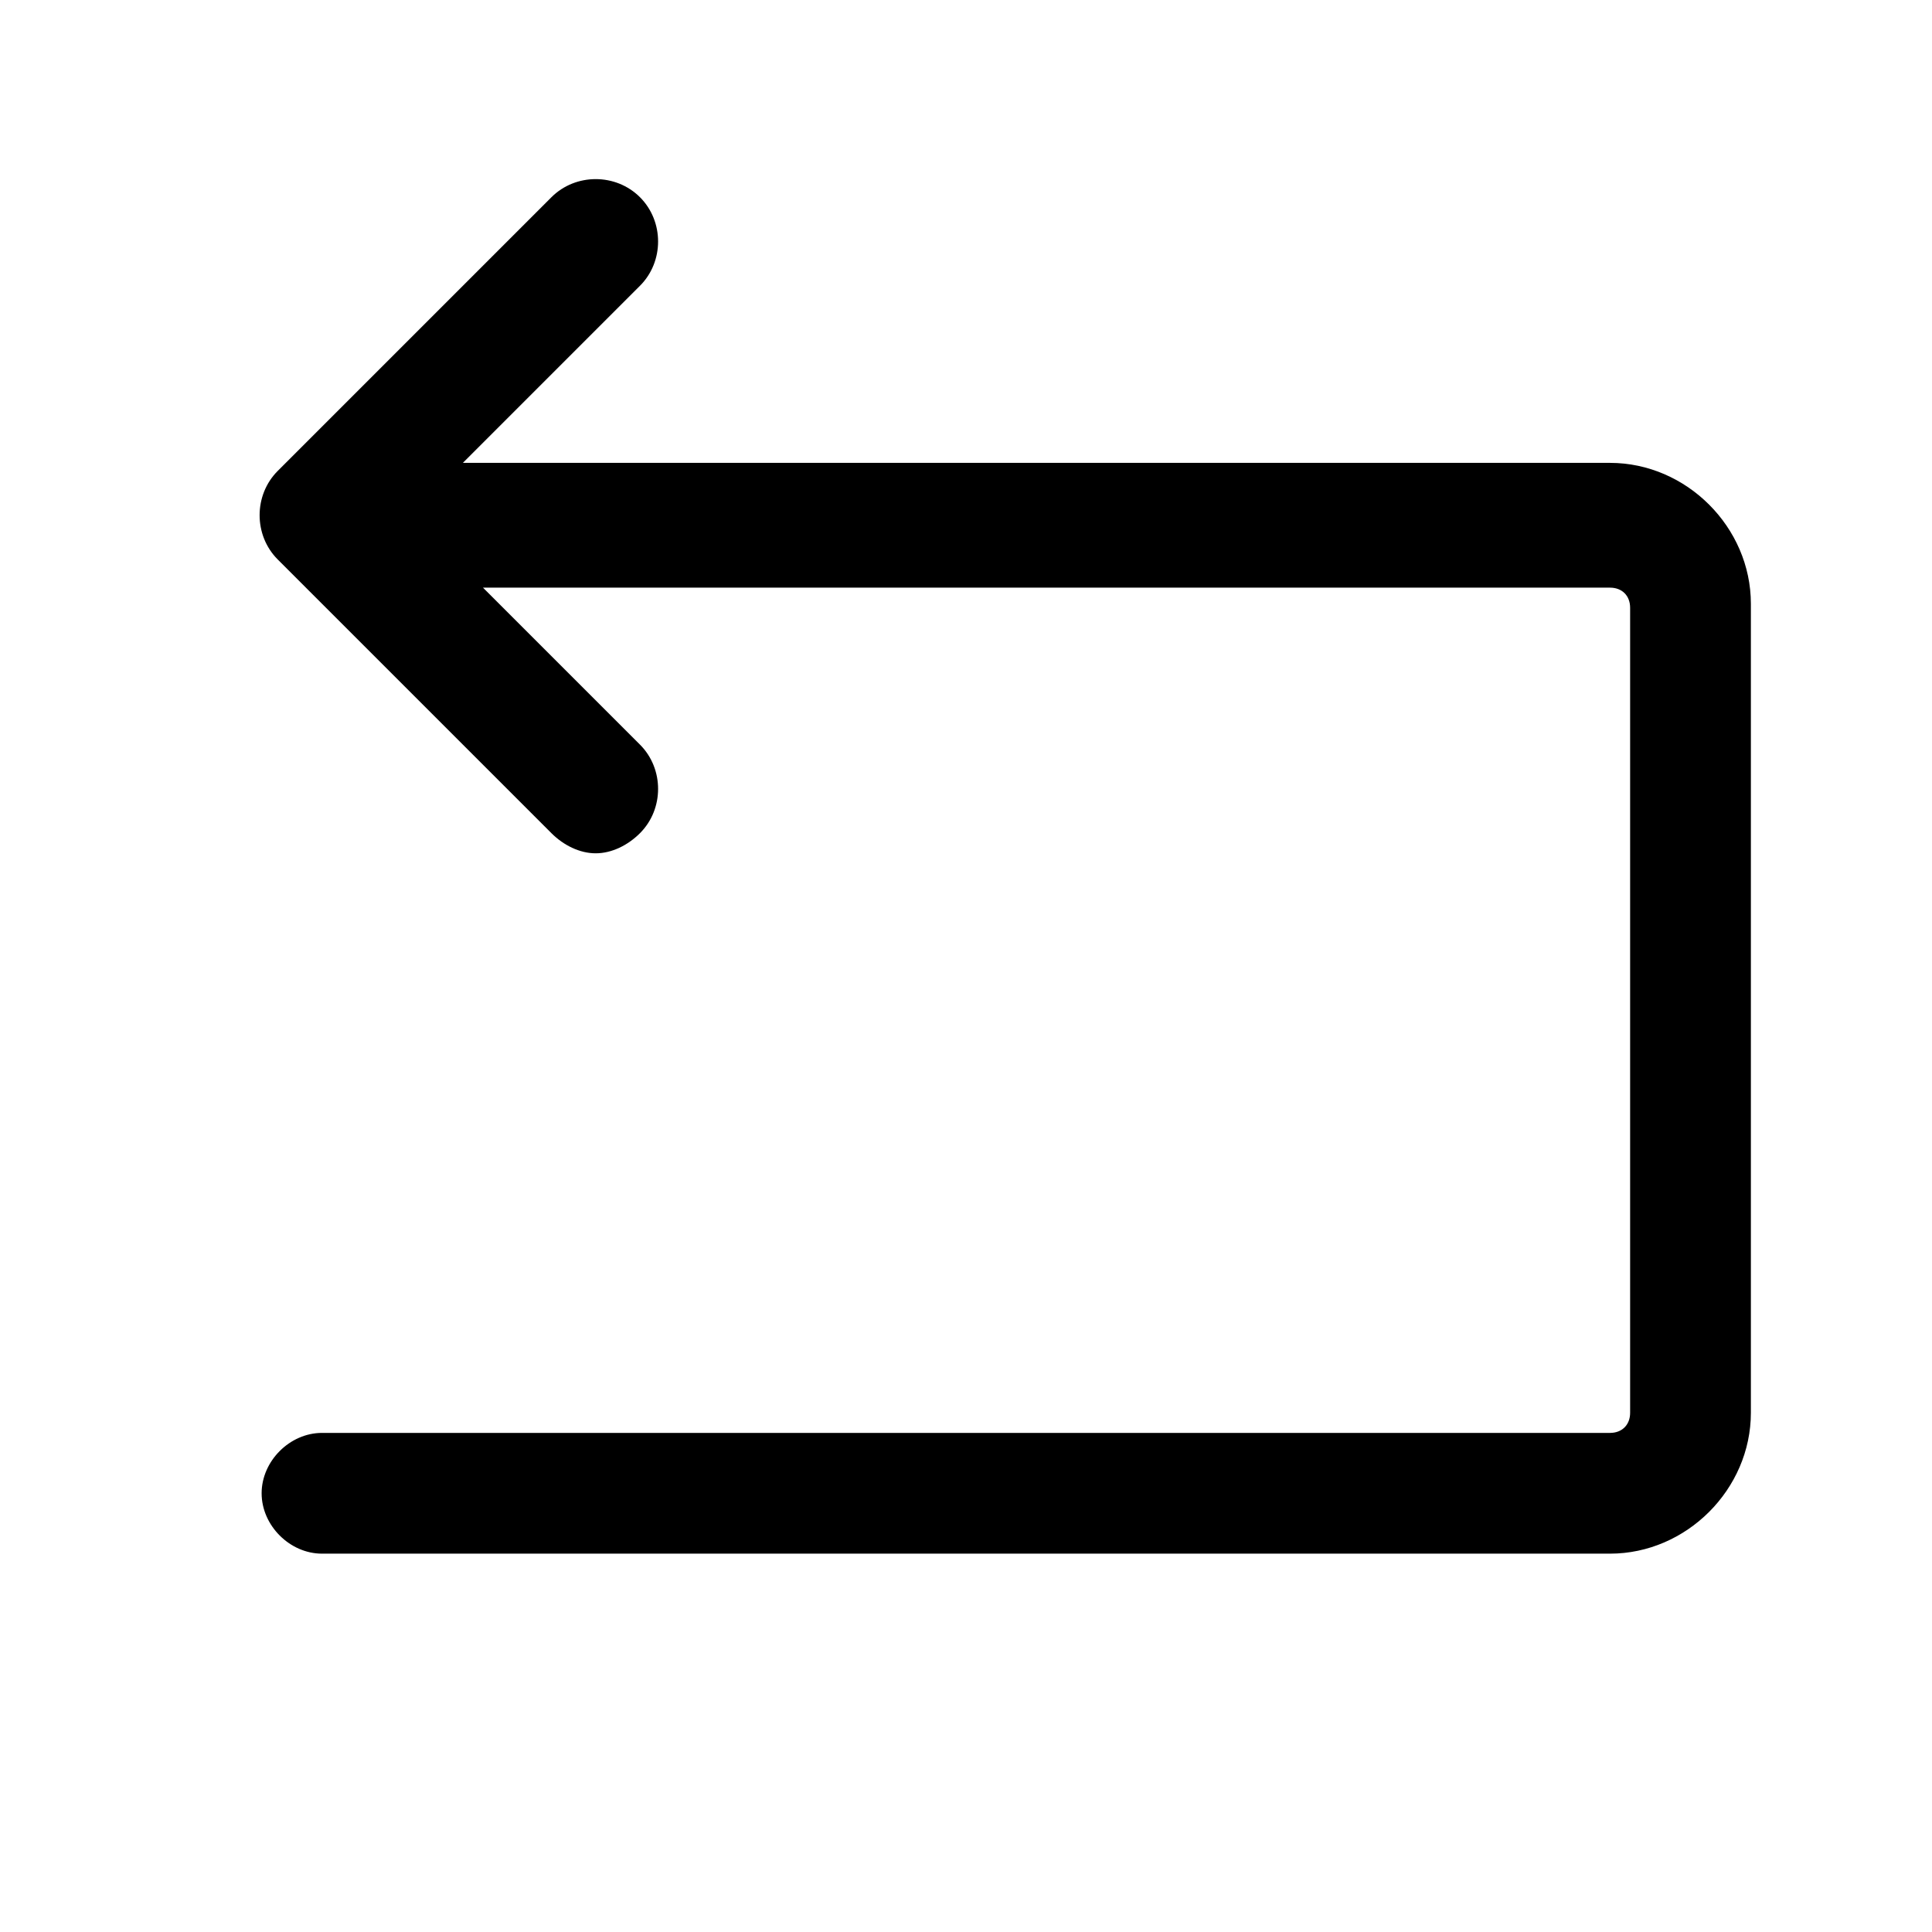
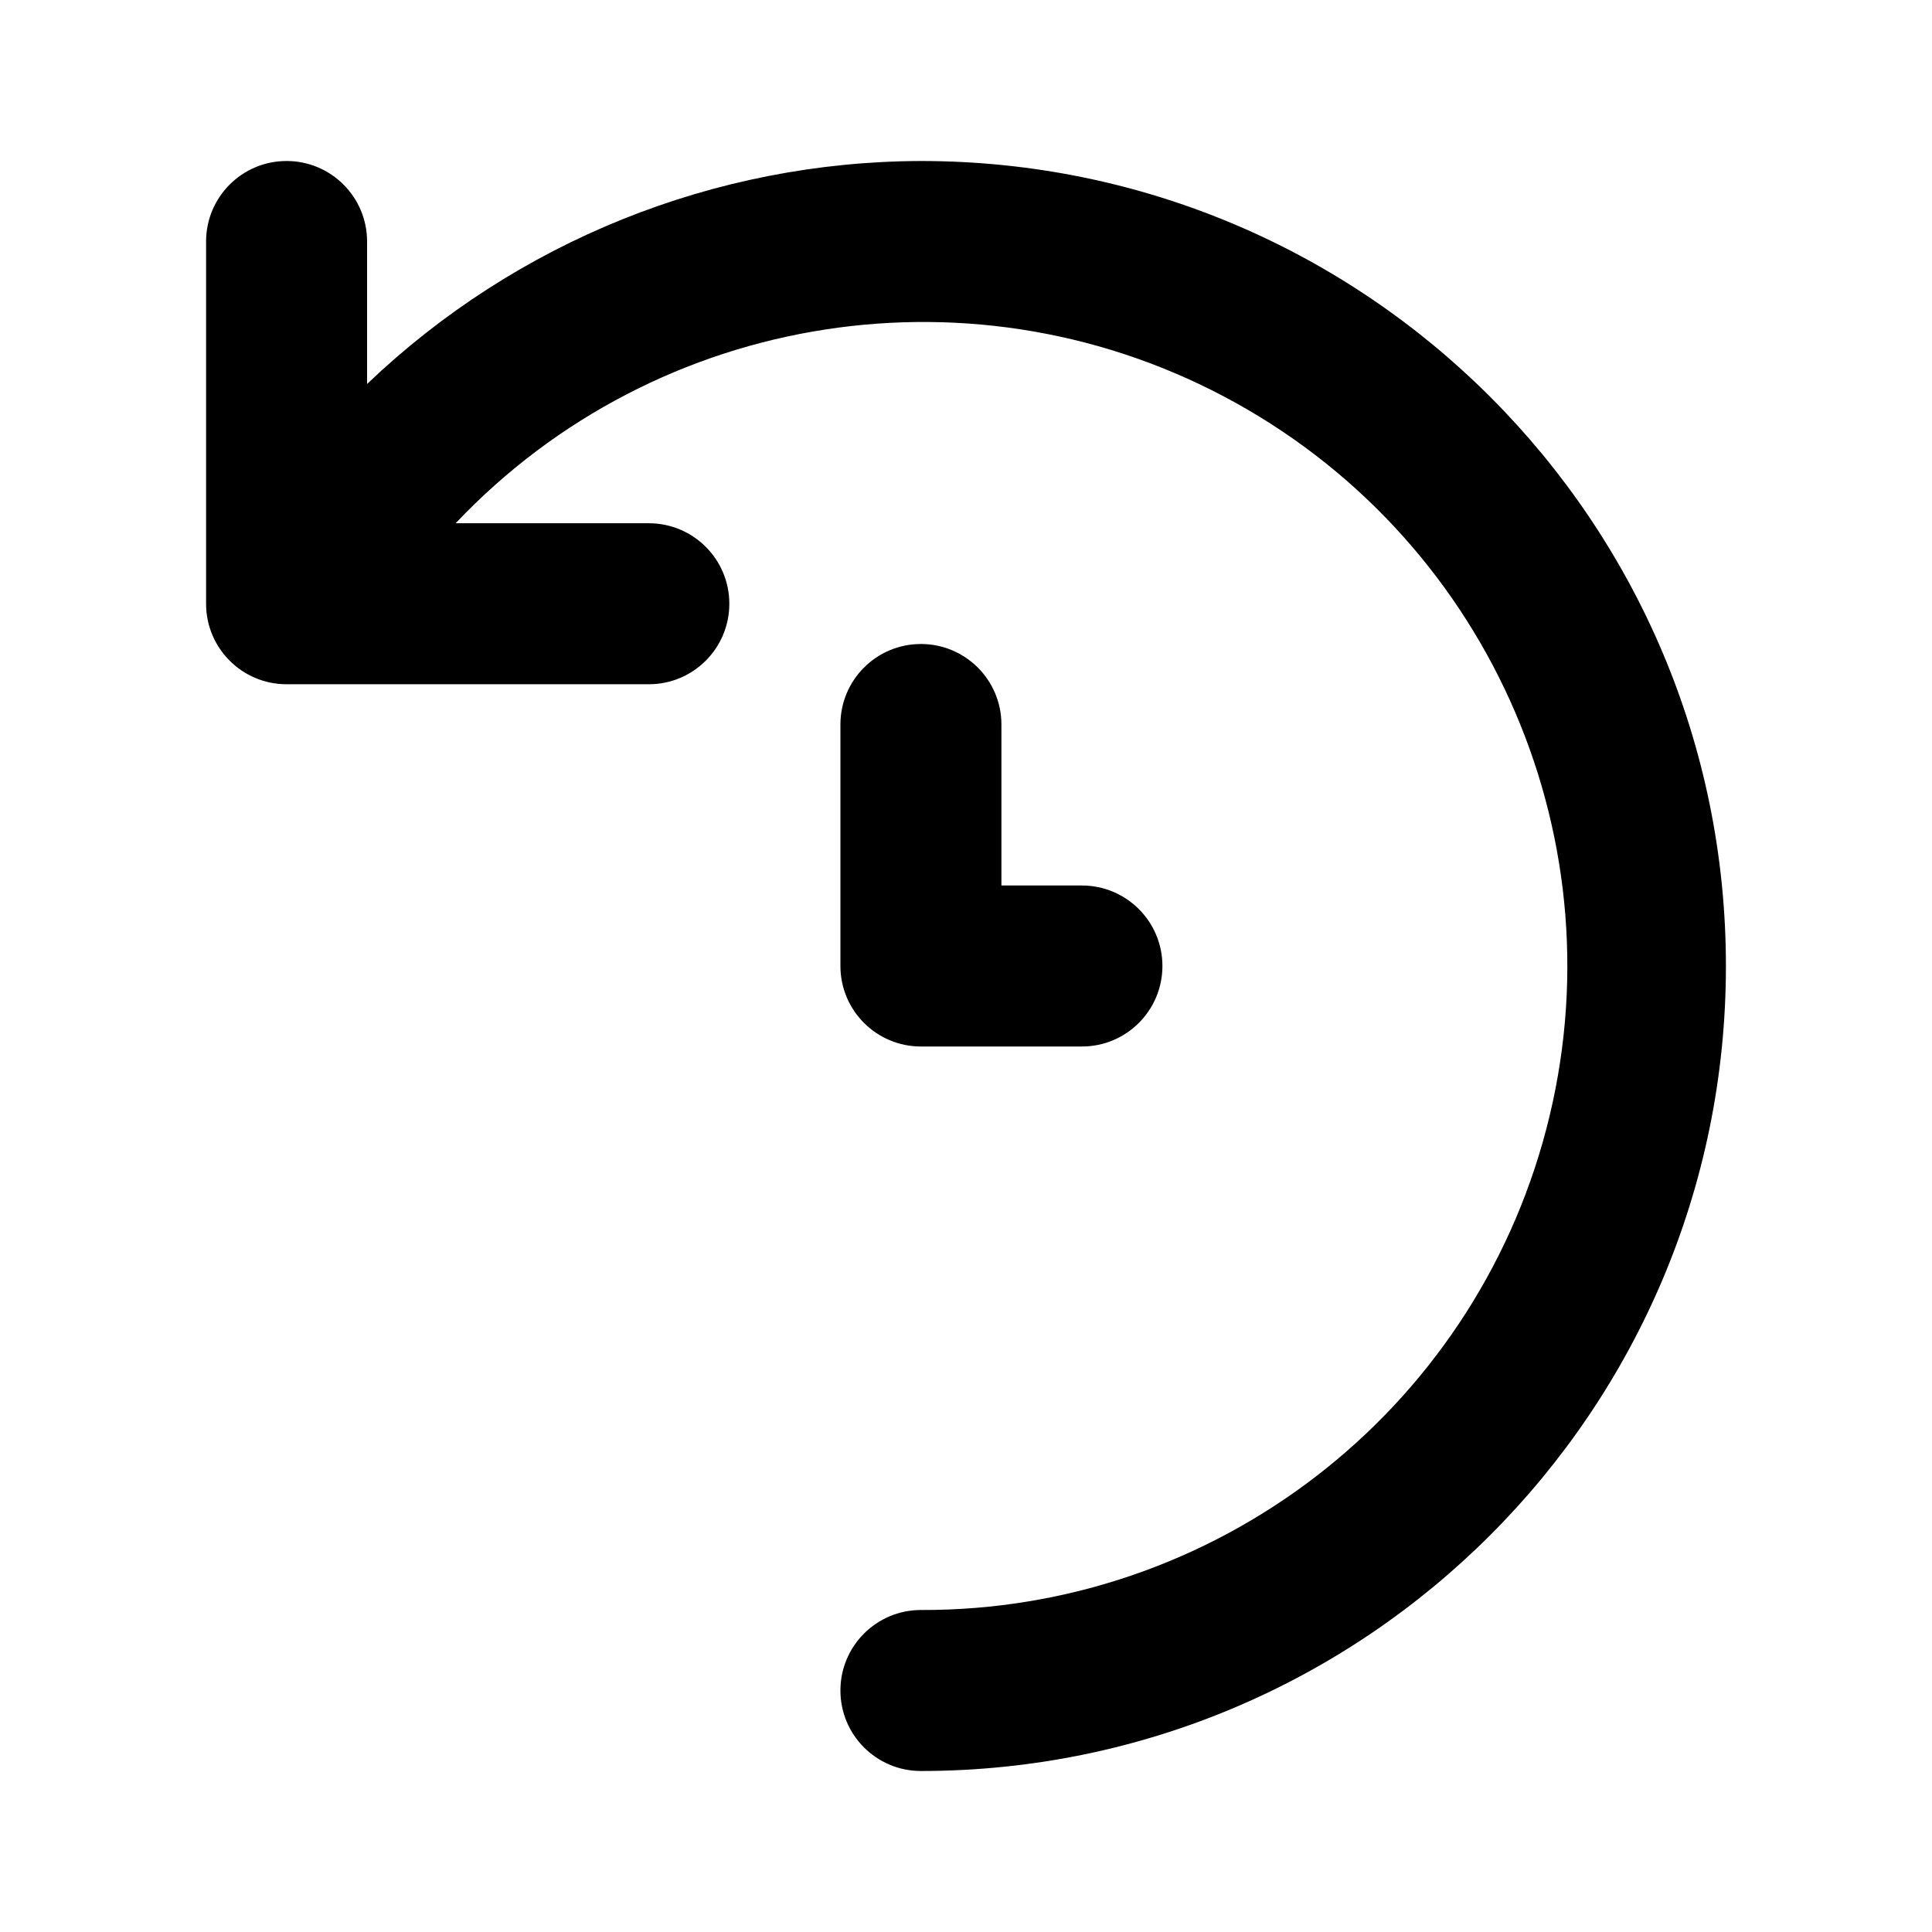
- <svg xmlns="http://www.w3.org/2000/svg" t="1647863250571" class="icon" viewBox="0 0 1024 1024" version="1.1" p-id="3078" width="200" height="200">
-   <path d="M853.333 245.333H245.333l93.867-93.867c12.8-12.8 12.8-34.133 0-46.933-12.8-12.8-34.133-12.8-46.933 0l-145.067 145.067c-12.8 12.8-12.8 34.133 0 46.933l145.067 145.067c6.4 6.4 14.933 10.667 23.467 10.667s17.067-4.267 23.467-10.667c12.8-12.8 12.8-34.133 0-46.933L256 311.467h597.333c6.4 0 10.667 4.267 10.667 10.667v426.667c0 6.4-4.267 10.667-10.667 10.667H170.667c-17.067 0-32 14.933-32 32s14.933 32 32 32h682.667c40.533 0 74.667-34.133 74.667-74.667V320c0-40.533-34.133-74.667-74.667-74.667z" p-id="3079" />
+ <svg xmlns="http://www.w3.org/2000/svg" viewBox="0 0 24 24">
+   <path d="M11.44,2A10,10,0,0,0,4.56,4.77V3a1,1,0,0,0-2,0V7.5a1,1,0,0,0,1,1H8.06a1,1,0,0,0,0-2H5.66A8,8,0,1,1,11.44,20a1,1,0,1,0,0,2,10,10,0,1,0,0-20Zm0,6a1,1,0,0,0-1,1v3a1,1,0,0,0,1,1h2a1,1,0,0,0,0-2h-1V9A1,1,0,0,0,11.44,8Z" />
</svg>
